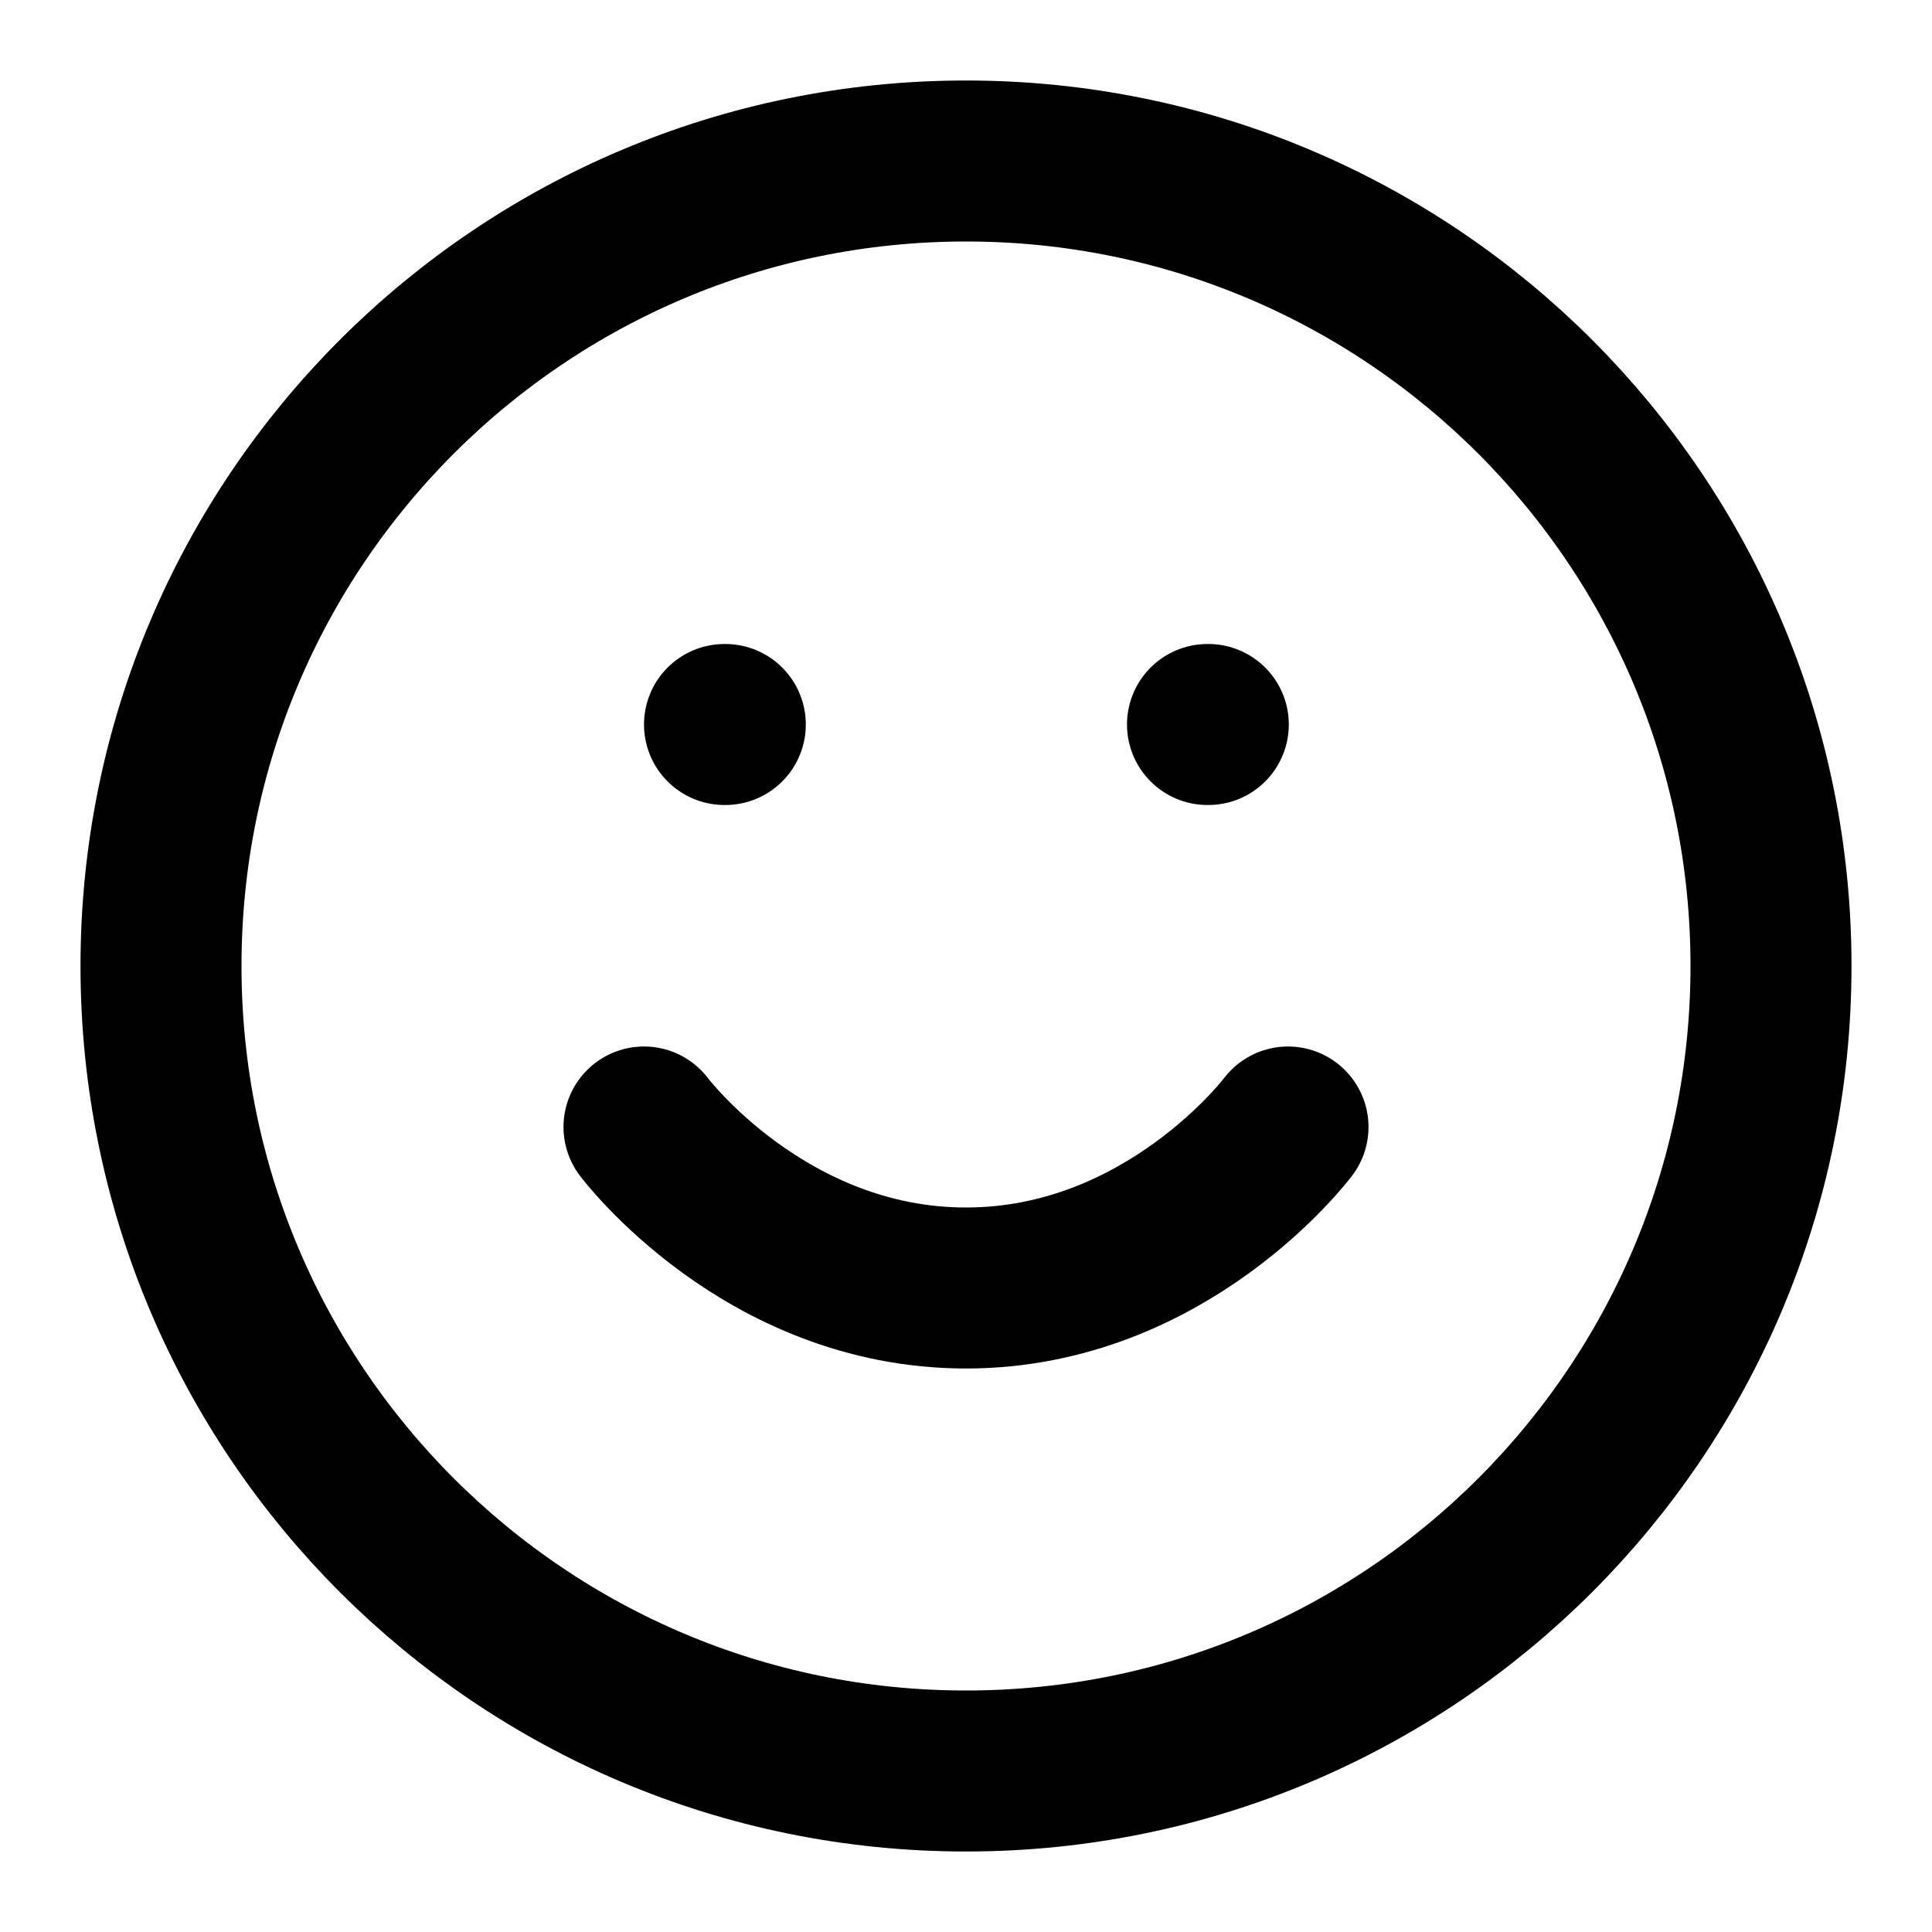
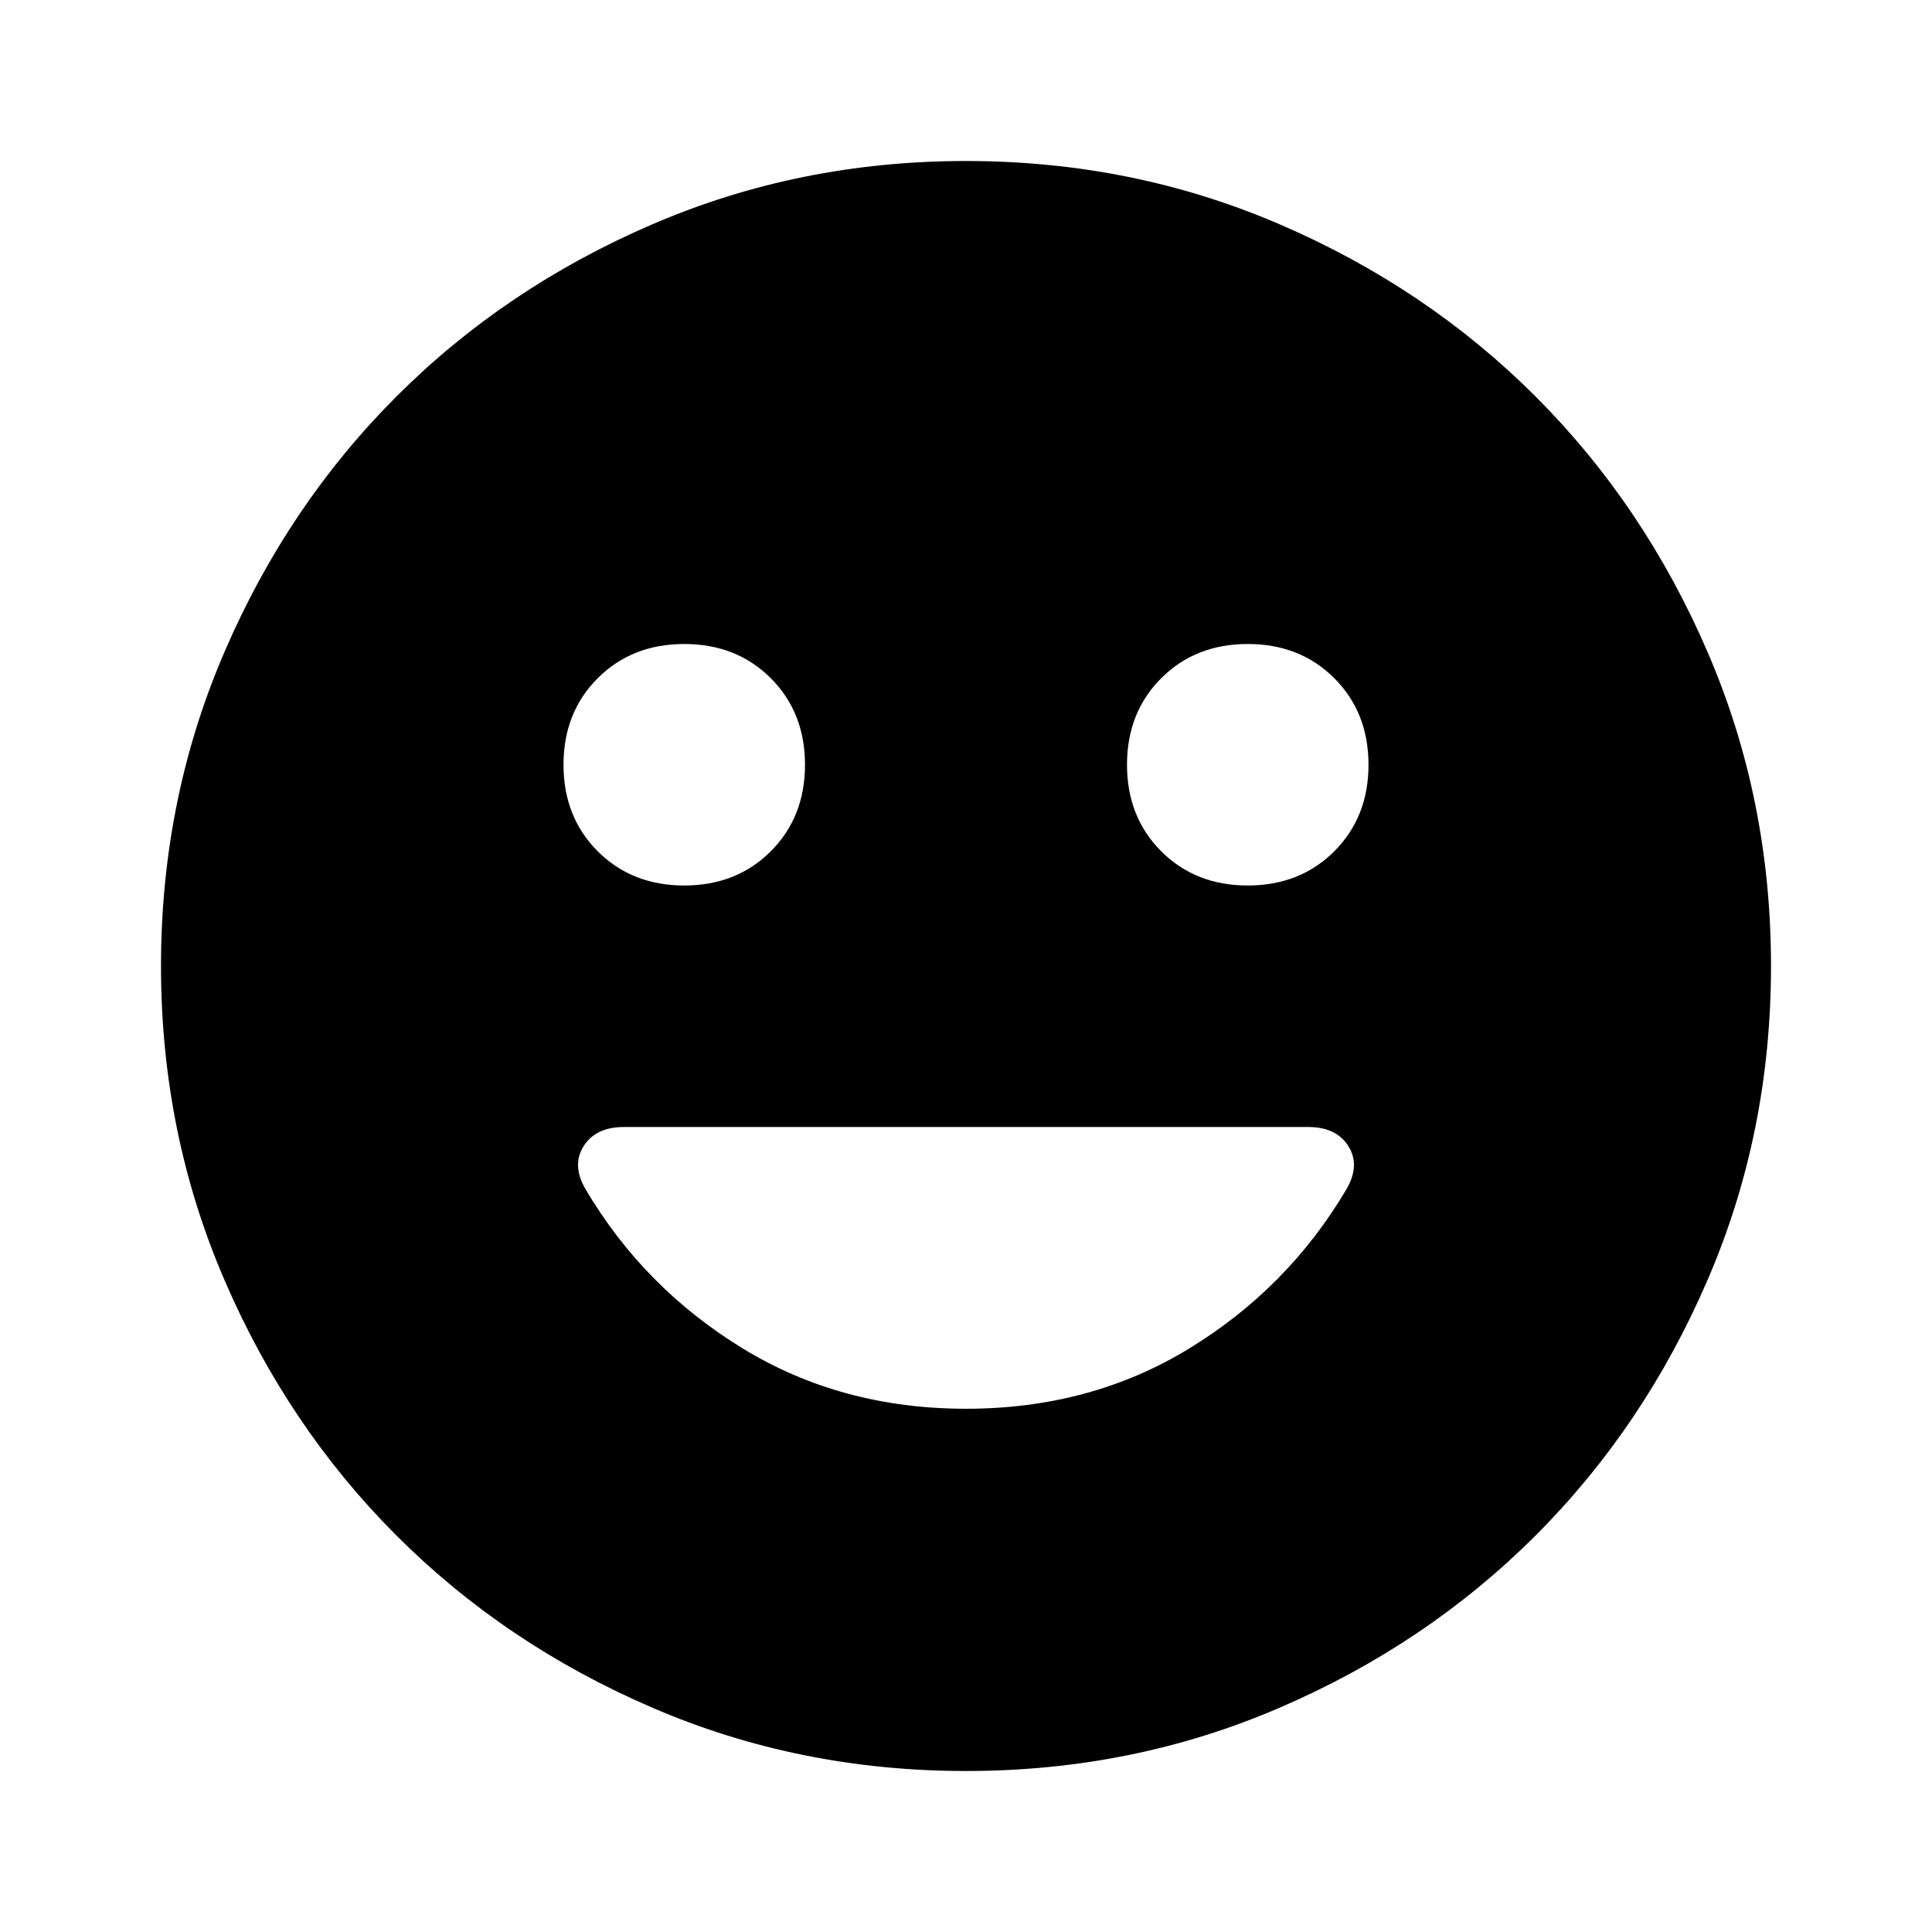
- <svg xmlns="http://www.w3.org/2000/svg" width="24" height="24" viewBox="0 0 24 24" fill="none" stroke="currentColor" stroke-width="2" stroke-linecap="round" stroke-linejoin="round" class="feather feather-smile">
-   <circle cx="12" cy="12" r="10" />
-   <path d="M8 14s1.5 2 4 2 4-2 4-2" />
-   <line x1="9" y1="9" x2="9.01" y2="9" />
-   <line x1="15" y1="9" x2="15.01" y2="9" />
+ <svg xmlns="http://www.w3.org/2000/svg" width="24" height="24" viewBox="0 0 24 24" fill="currentColor">
+   <path d="M15.5 11C15.933 11 16.292 10.858 16.575 10.575C16.858 10.292 17 9.933 17 9.5C17 9.067 16.858 8.708 16.575 8.425C16.292 8.142 15.933 8 15.5 8C15.067 8 14.708 8.142 14.425 8.425C14.142 8.708 14 9.067 14 9.5C14 9.933 14.142 10.292 14.425 10.575C14.708 10.858 15.067 11 15.5 11ZM8.5 11C8.933 11 9.292 10.858 9.575 10.575C9.858 10.292 10 9.933 10 9.5C10 9.067 9.858 8.708 9.575 8.425C9.292 8.142 8.933 8 8.5 8C8.067 8 7.708 8.142 7.425 8.425C7.142 8.708 7 9.067 7 9.5C7 9.933 7.142 10.292 7.425 10.575C7.708 10.858 8.067 11 8.5 11ZM12 17.5C13.033 17.5 13.958 17.25 14.775 16.75C15.592 16.25 16.242 15.592 16.725 14.775C16.842 14.575 16.85 14.396 16.75 14.238C16.65 14.079 16.483 14 16.25 14H7.75C7.517 14 7.35 14.079 7.25 14.238C7.15 14.396 7.158 14.575 7.275 14.775C7.758 15.592 8.408 16.25 9.225 16.75C10.042 17.25 10.967 17.5 12 17.5ZM12 22C10.617 22 9.317 21.738 8.1 21.212C6.883 20.688 5.825 19.975 4.925 19.075C4.025 18.175 3.312 17.117 2.788 15.9C2.263 14.683 2 13.383 2 12C2 10.617 2.263 9.317 2.788 8.1C3.312 6.883 4.025 5.825 4.925 4.925C5.825 4.025 6.883 3.312 8.1 2.788C9.317 2.263 10.617 2 12 2C13.383 2 14.683 2.263 15.9 2.788C17.117 3.312 18.175 4.025 19.075 4.925C19.975 5.825 20.688 6.883 21.212 8.1C21.738 9.317 22 10.617 22 12C22 13.383 21.738 14.683 21.212 15.9C20.688 17.117 19.975 18.175 19.075 19.075C18.175 19.975 17.117 20.688 15.9 21.212C14.683 21.738 13.383 22 12 22Z" />
</svg>
